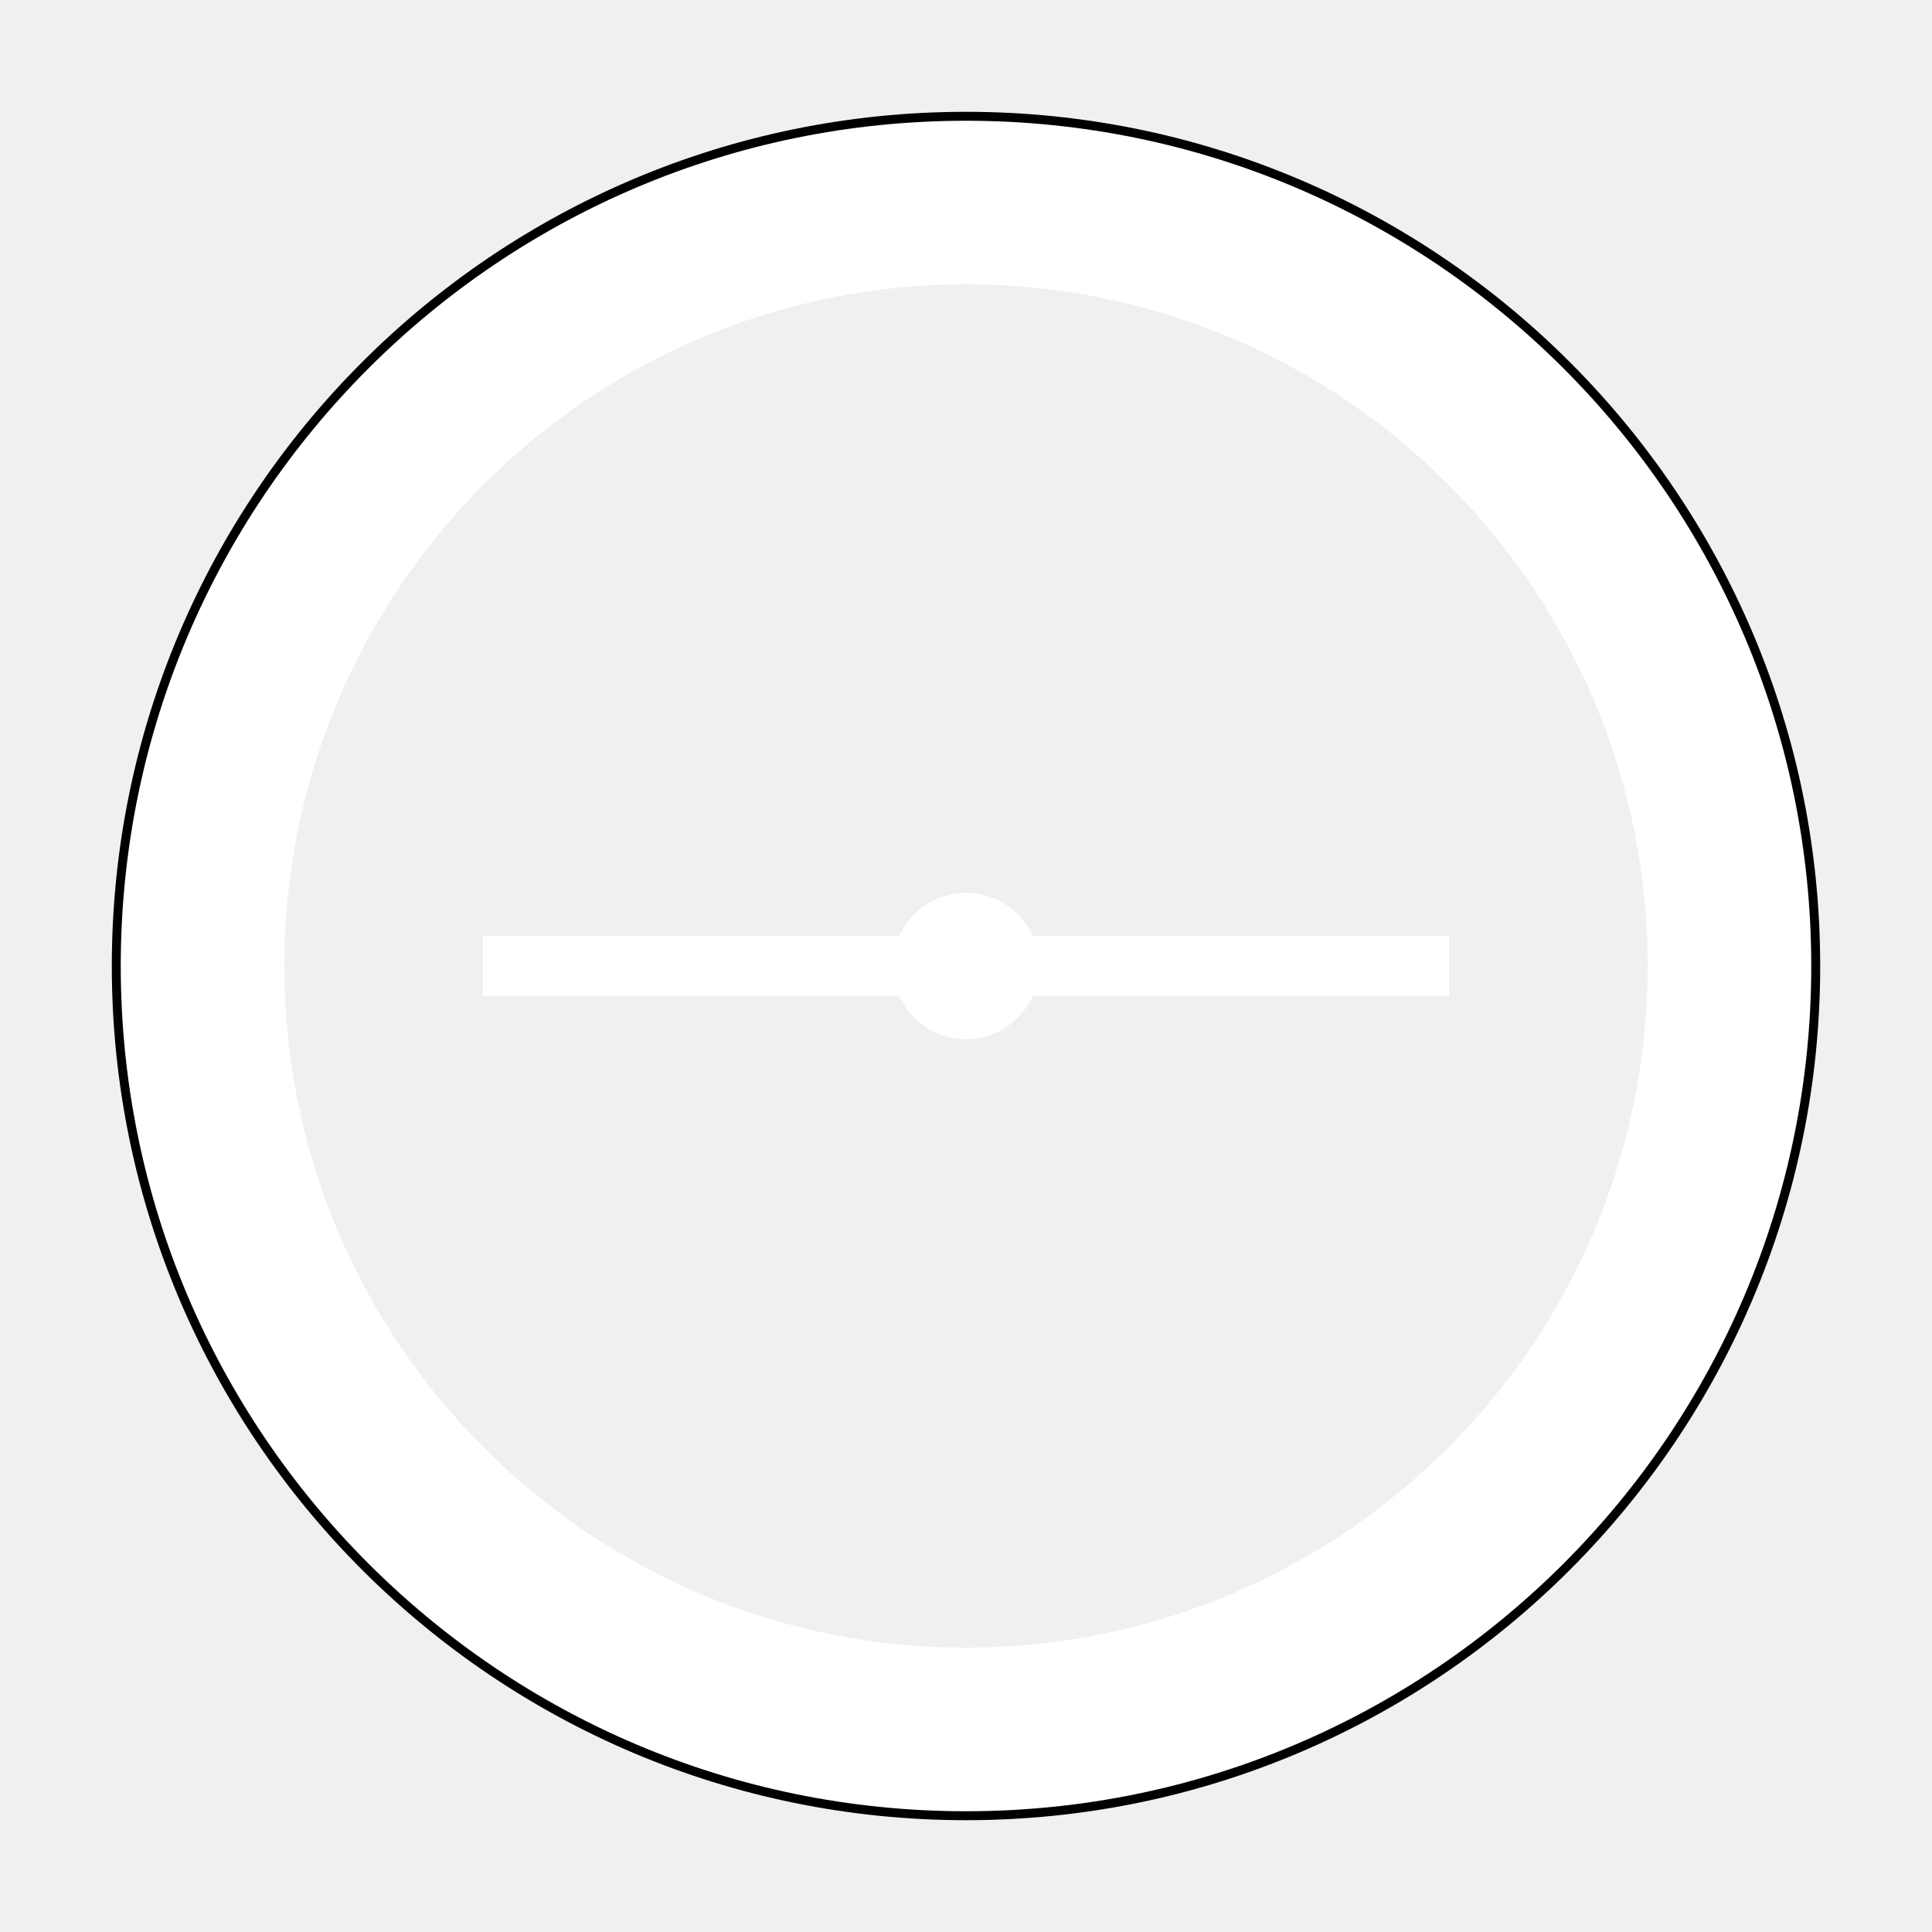
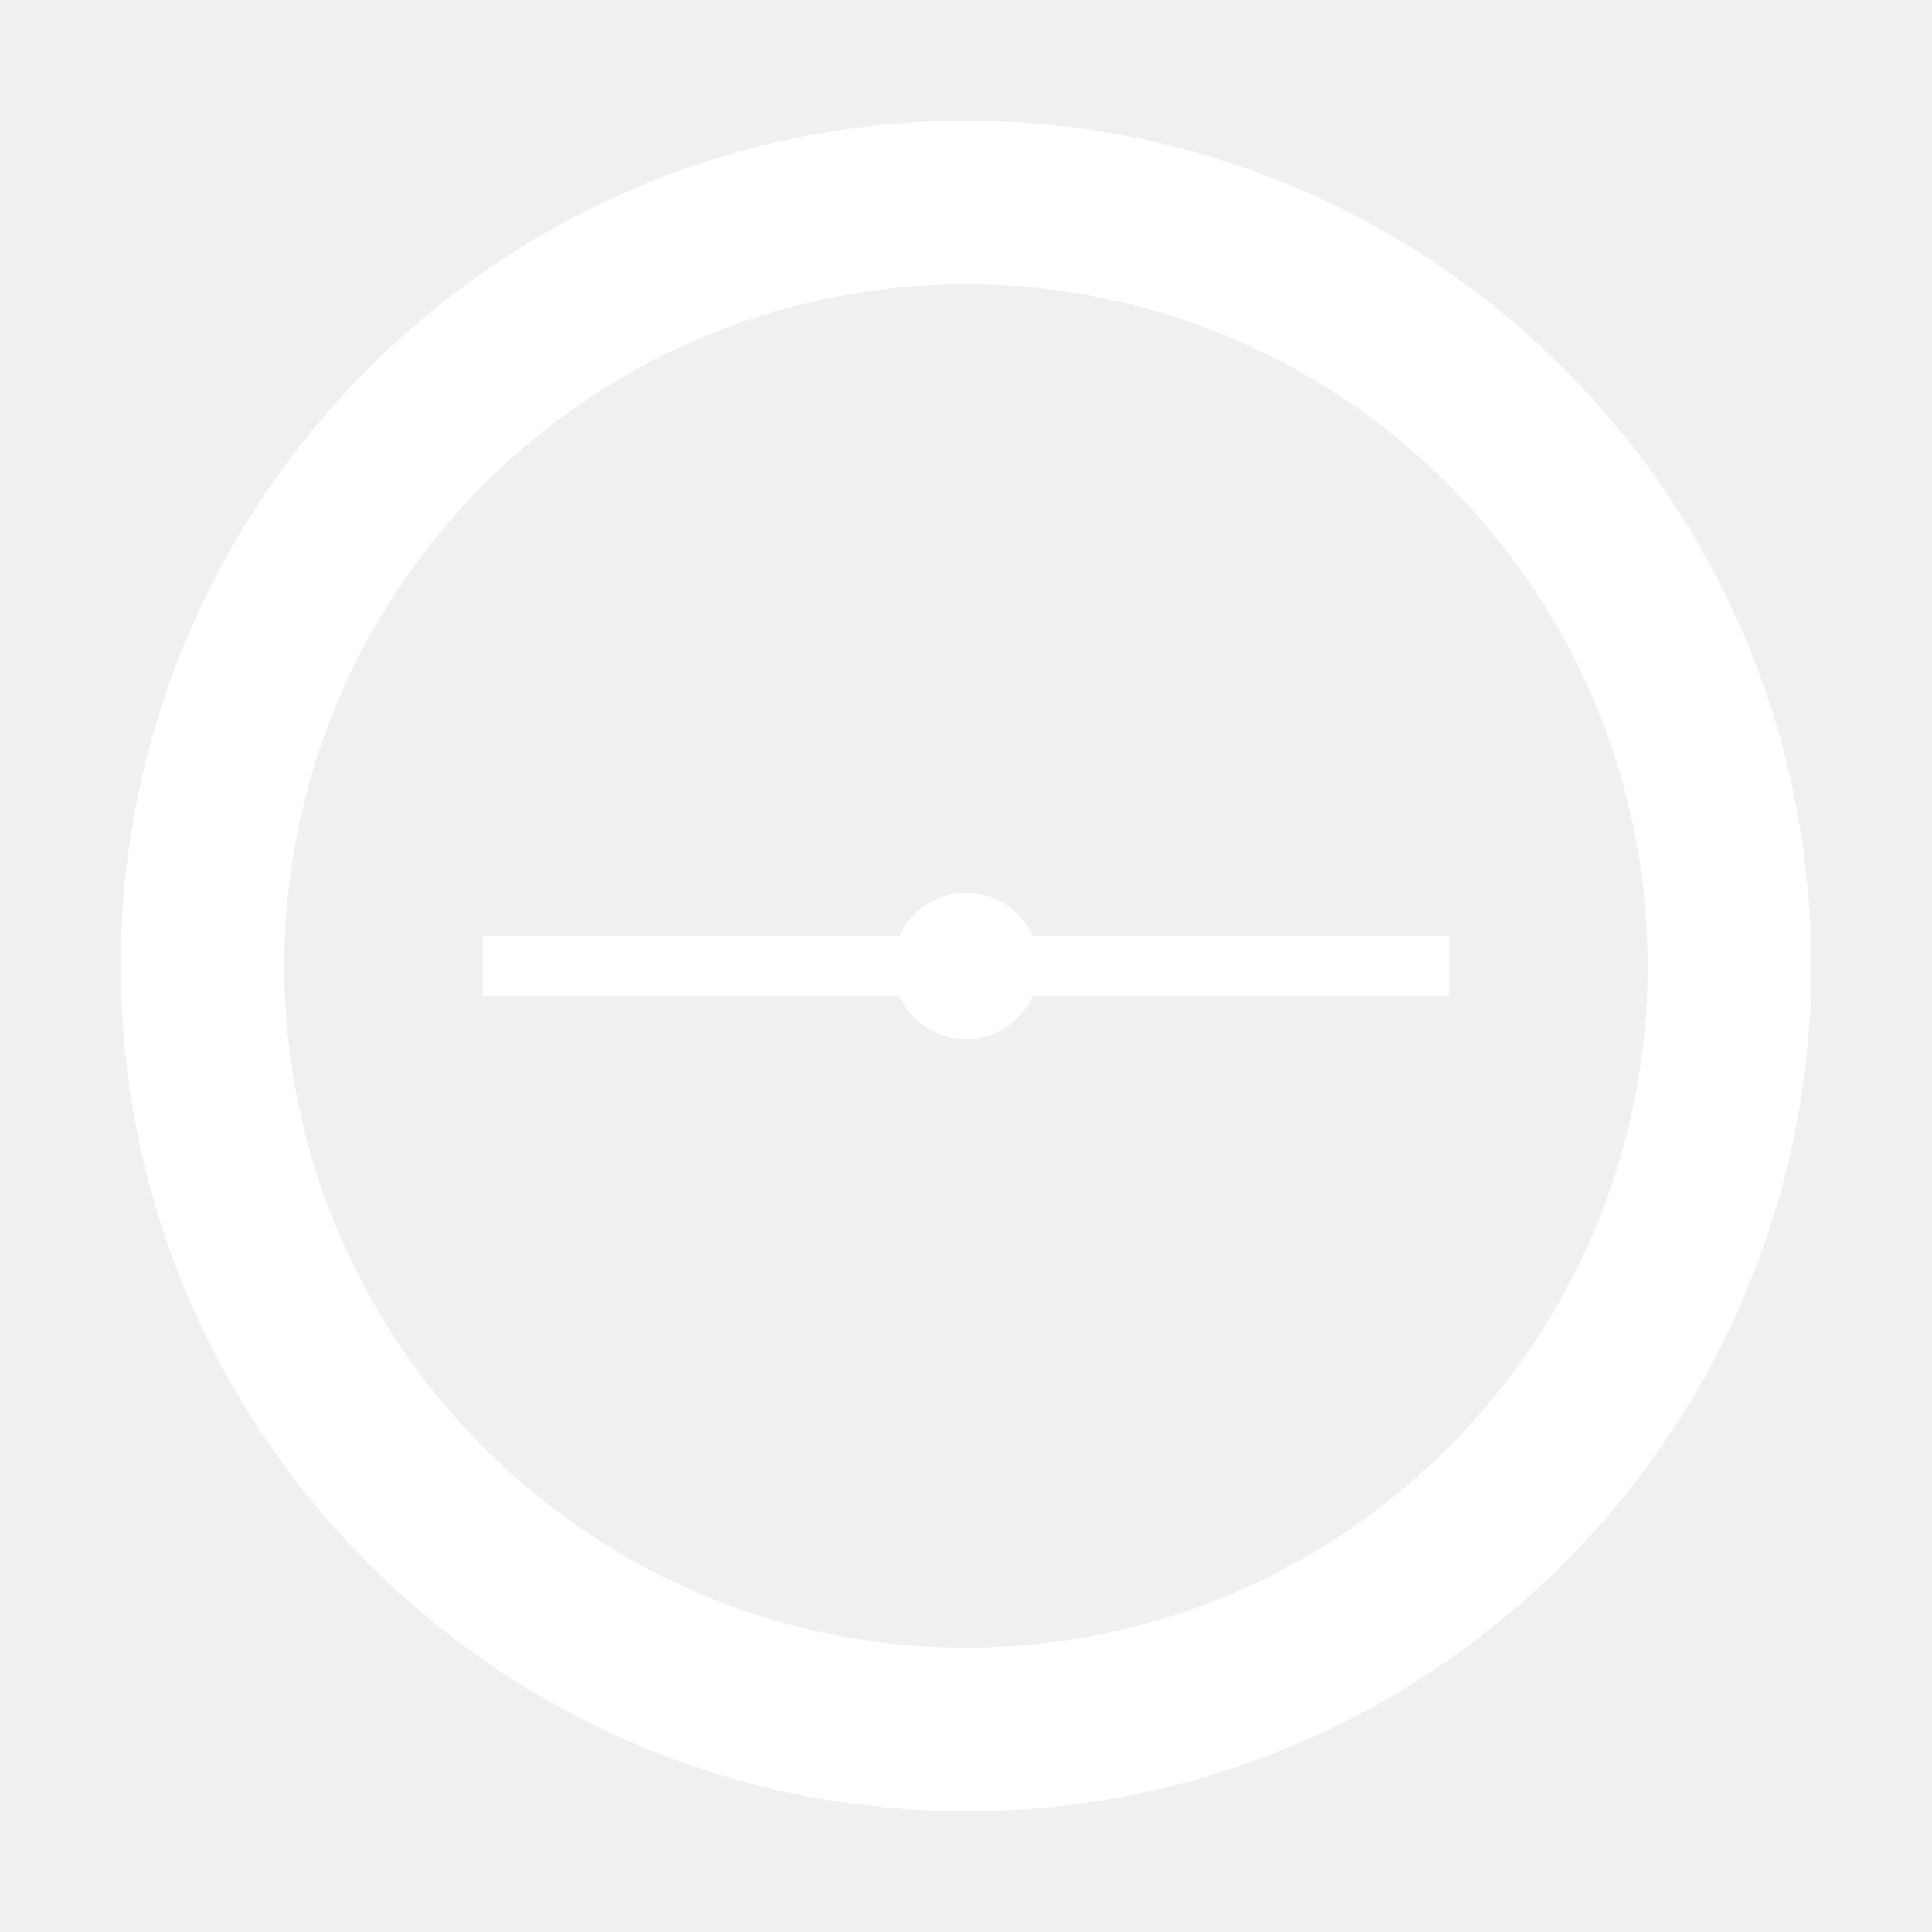
<svg xmlns="http://www.w3.org/2000/svg" width="32" height="32" viewBox="0 0 32 32" version="1.1" xml:space="preserve" style="fill-rule:evenodd;clip-rule:evenodd;stroke-linecap:round;stroke-linejoin:round;stroke-miterlimit:1.5;">
  <g>
    <g transform="matrix(0.037929,0,0,0.037929,15.43106,15.3552)">
      <circle cx="15" cy="17" r="10" style="fill:white;fill-opacity:0;stroke:white;stroke-width:43.94px;" />
    </g>
    <g transform="matrix(1.41481,0,0,1.41481,-5.222151,-8.051771)">
      <circle cx="15" cy="17" r="10" style="fill:white;fill-opacity:0;" />
-       <path d="M15,7C20.519,7 25,11.481 25,17C25,22.519 20.519,27 15,27C9.481,27 5,22.519 5,17C5,11.481 9.481,7 15,7ZM15,7.589C9.806,7.589 5.589,11.806 5.589,17C5.589,22.194 9.806,26.411 15,26.411C20.194,26.411 24.411,22.194 24.411,17C24.411,11.806 20.194,7.589 15,7.589Z" />
    </g>
    <g transform="matrix(1.4,0,0,1.4,-5,-7.8)">
      <circle cx="15" cy="17" r="10" style="fill:white;fill-opacity:0;" />
      <path d="M15,7C20.519,7 25,11.481 25,17C25,22.519 20.519,27 15,27C9.481,27 5,22.519 5,17C5,11.481 9.481,7 15,7ZM15,8.935C10.549,8.935 6.935,12.549 6.935,17C6.935,21.451 10.549,25.065 15,25.065C19.451,25.065 23.065,21.451 23.065,17C23.065,12.549 19.451,8.935 15,8.935Z" style="fill:white;" />
    </g>
    <g transform="matrix(1,0,0,1,-1,2.5)">
      <rect x="9" y="13" width="16" height="1" style="fill:white;fill-opacity:0;" />
      <rect x="9" y="13" width="16" height="1" style="fill:white;" />
    </g>
  </g>
</svg>
